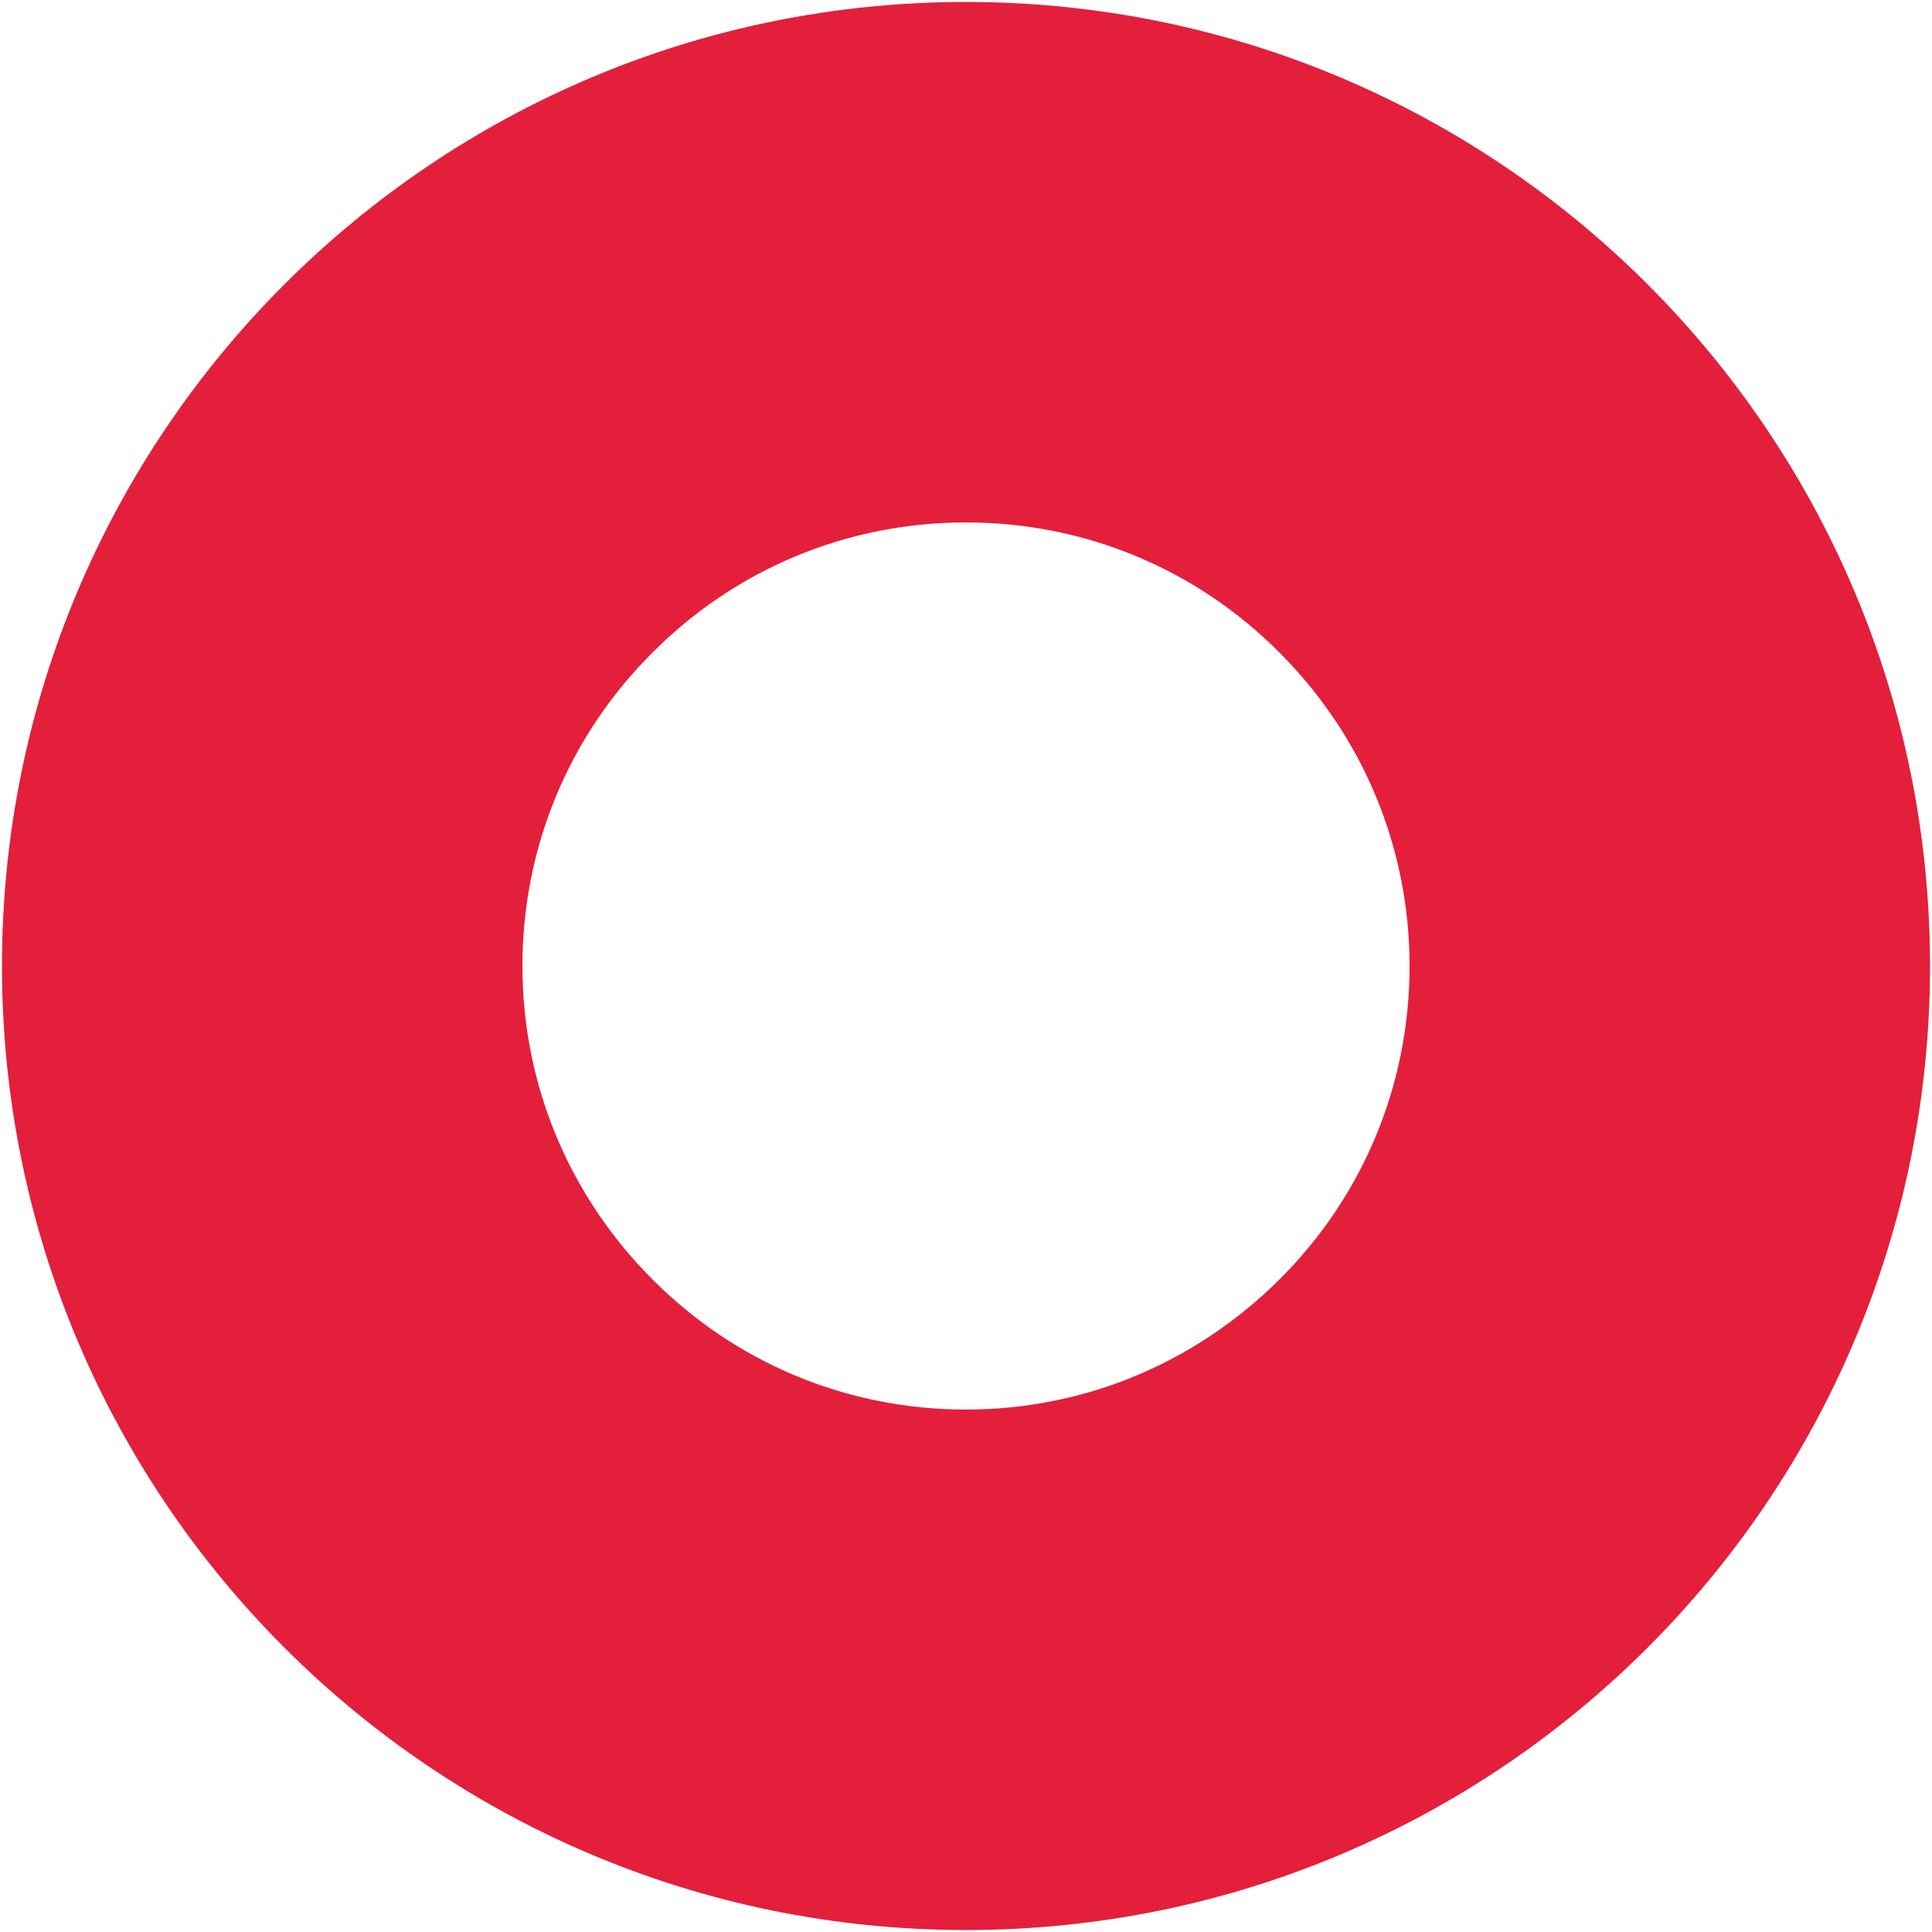
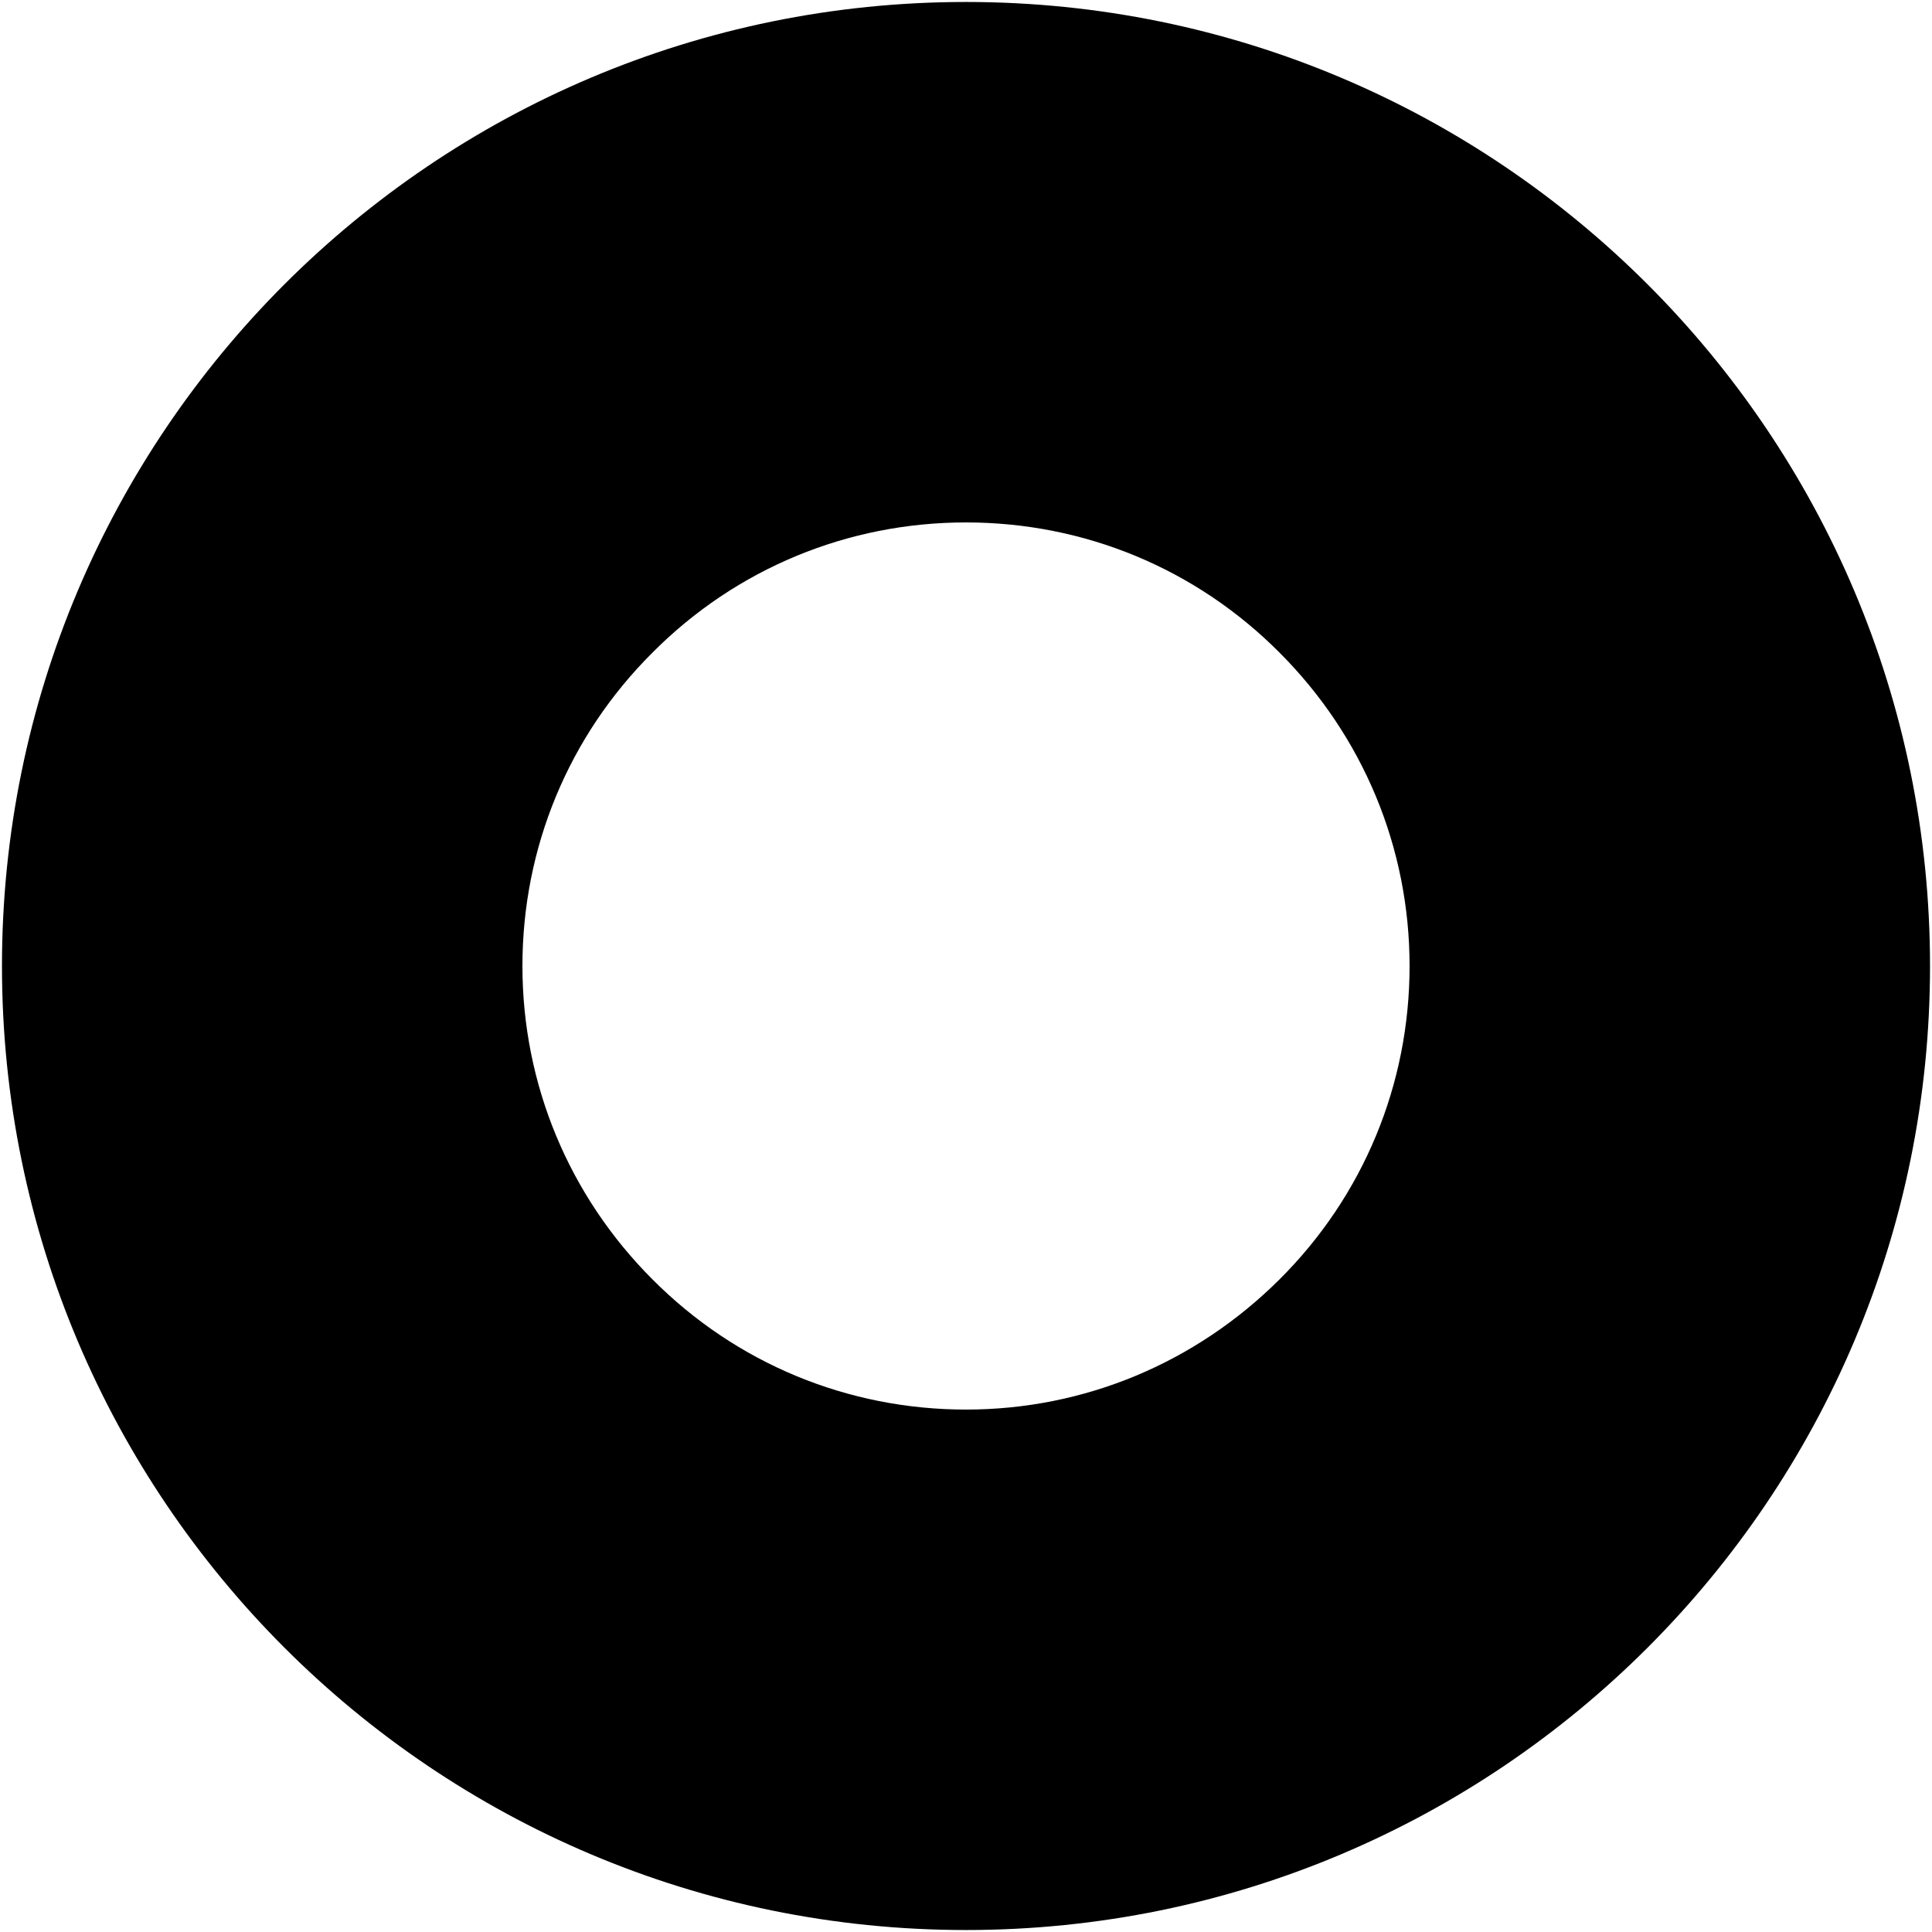
<svg xmlns="http://www.w3.org/2000/svg" version="1.1" id="Layer_1" x="0px" y="0px" viewBox="0 0 490 490" style="enable-background:new 0 0 490 490;" xml:space="preserve">
  <style type="text/css">
	.st0{fill:#E31F3C;}
</style>
  <g>
-     <path class="st0" d="M-229.9,136.5v217h-217v-217H-229.9 M-93.9,0.5h-489v489h489V0.5L-93.9,0.5z" />
+     <path className="st0" d="M-229.9,136.5v217h-217v-217H-229.9 M-93.9,0.5h-489v489h489V0.5L-93.9,0.5z" />
  </g>
  <g>
-     <path class="st0" d="M245,132.5c30,0,58.3,11.7,79.5,33c21.2,21.2,33,49.5,33,79.5s-11.7,58.3-33,79.5s-49.5,33-79.5,33   s-58.3-11.7-79.5-33c-21.2-21.2-33-49.5-33-79.5s11.7-58.3,33-79.5C186.7,144.2,215,132.5,245,132.5 M245,0.5   C110,0.5,0.5,110,0.5,245S110,489.5,245,489.5S489.5,380,489.5,245S380,0.5,245,0.5L245,0.5z" />
+     <path className="st0" d="M245,132.5c30,0,58.3,11.7,79.5,33c21.2,21.2,33,49.5,33,79.5s-11.7,58.3-33,79.5s-49.5,33-79.5,33   s-58.3-11.7-79.5-33c-21.2-21.2-33-49.5-33-79.5s11.7-58.3,33-79.5C186.7,144.2,215,132.5,245,132.5 M245,0.5   C110,0.5,0.5,110,0.5,245S110,489.5,245,489.5S489.5,380,489.5,245S380,0.5,245,0.5L245,0.5z" />
  </g>
</svg>
